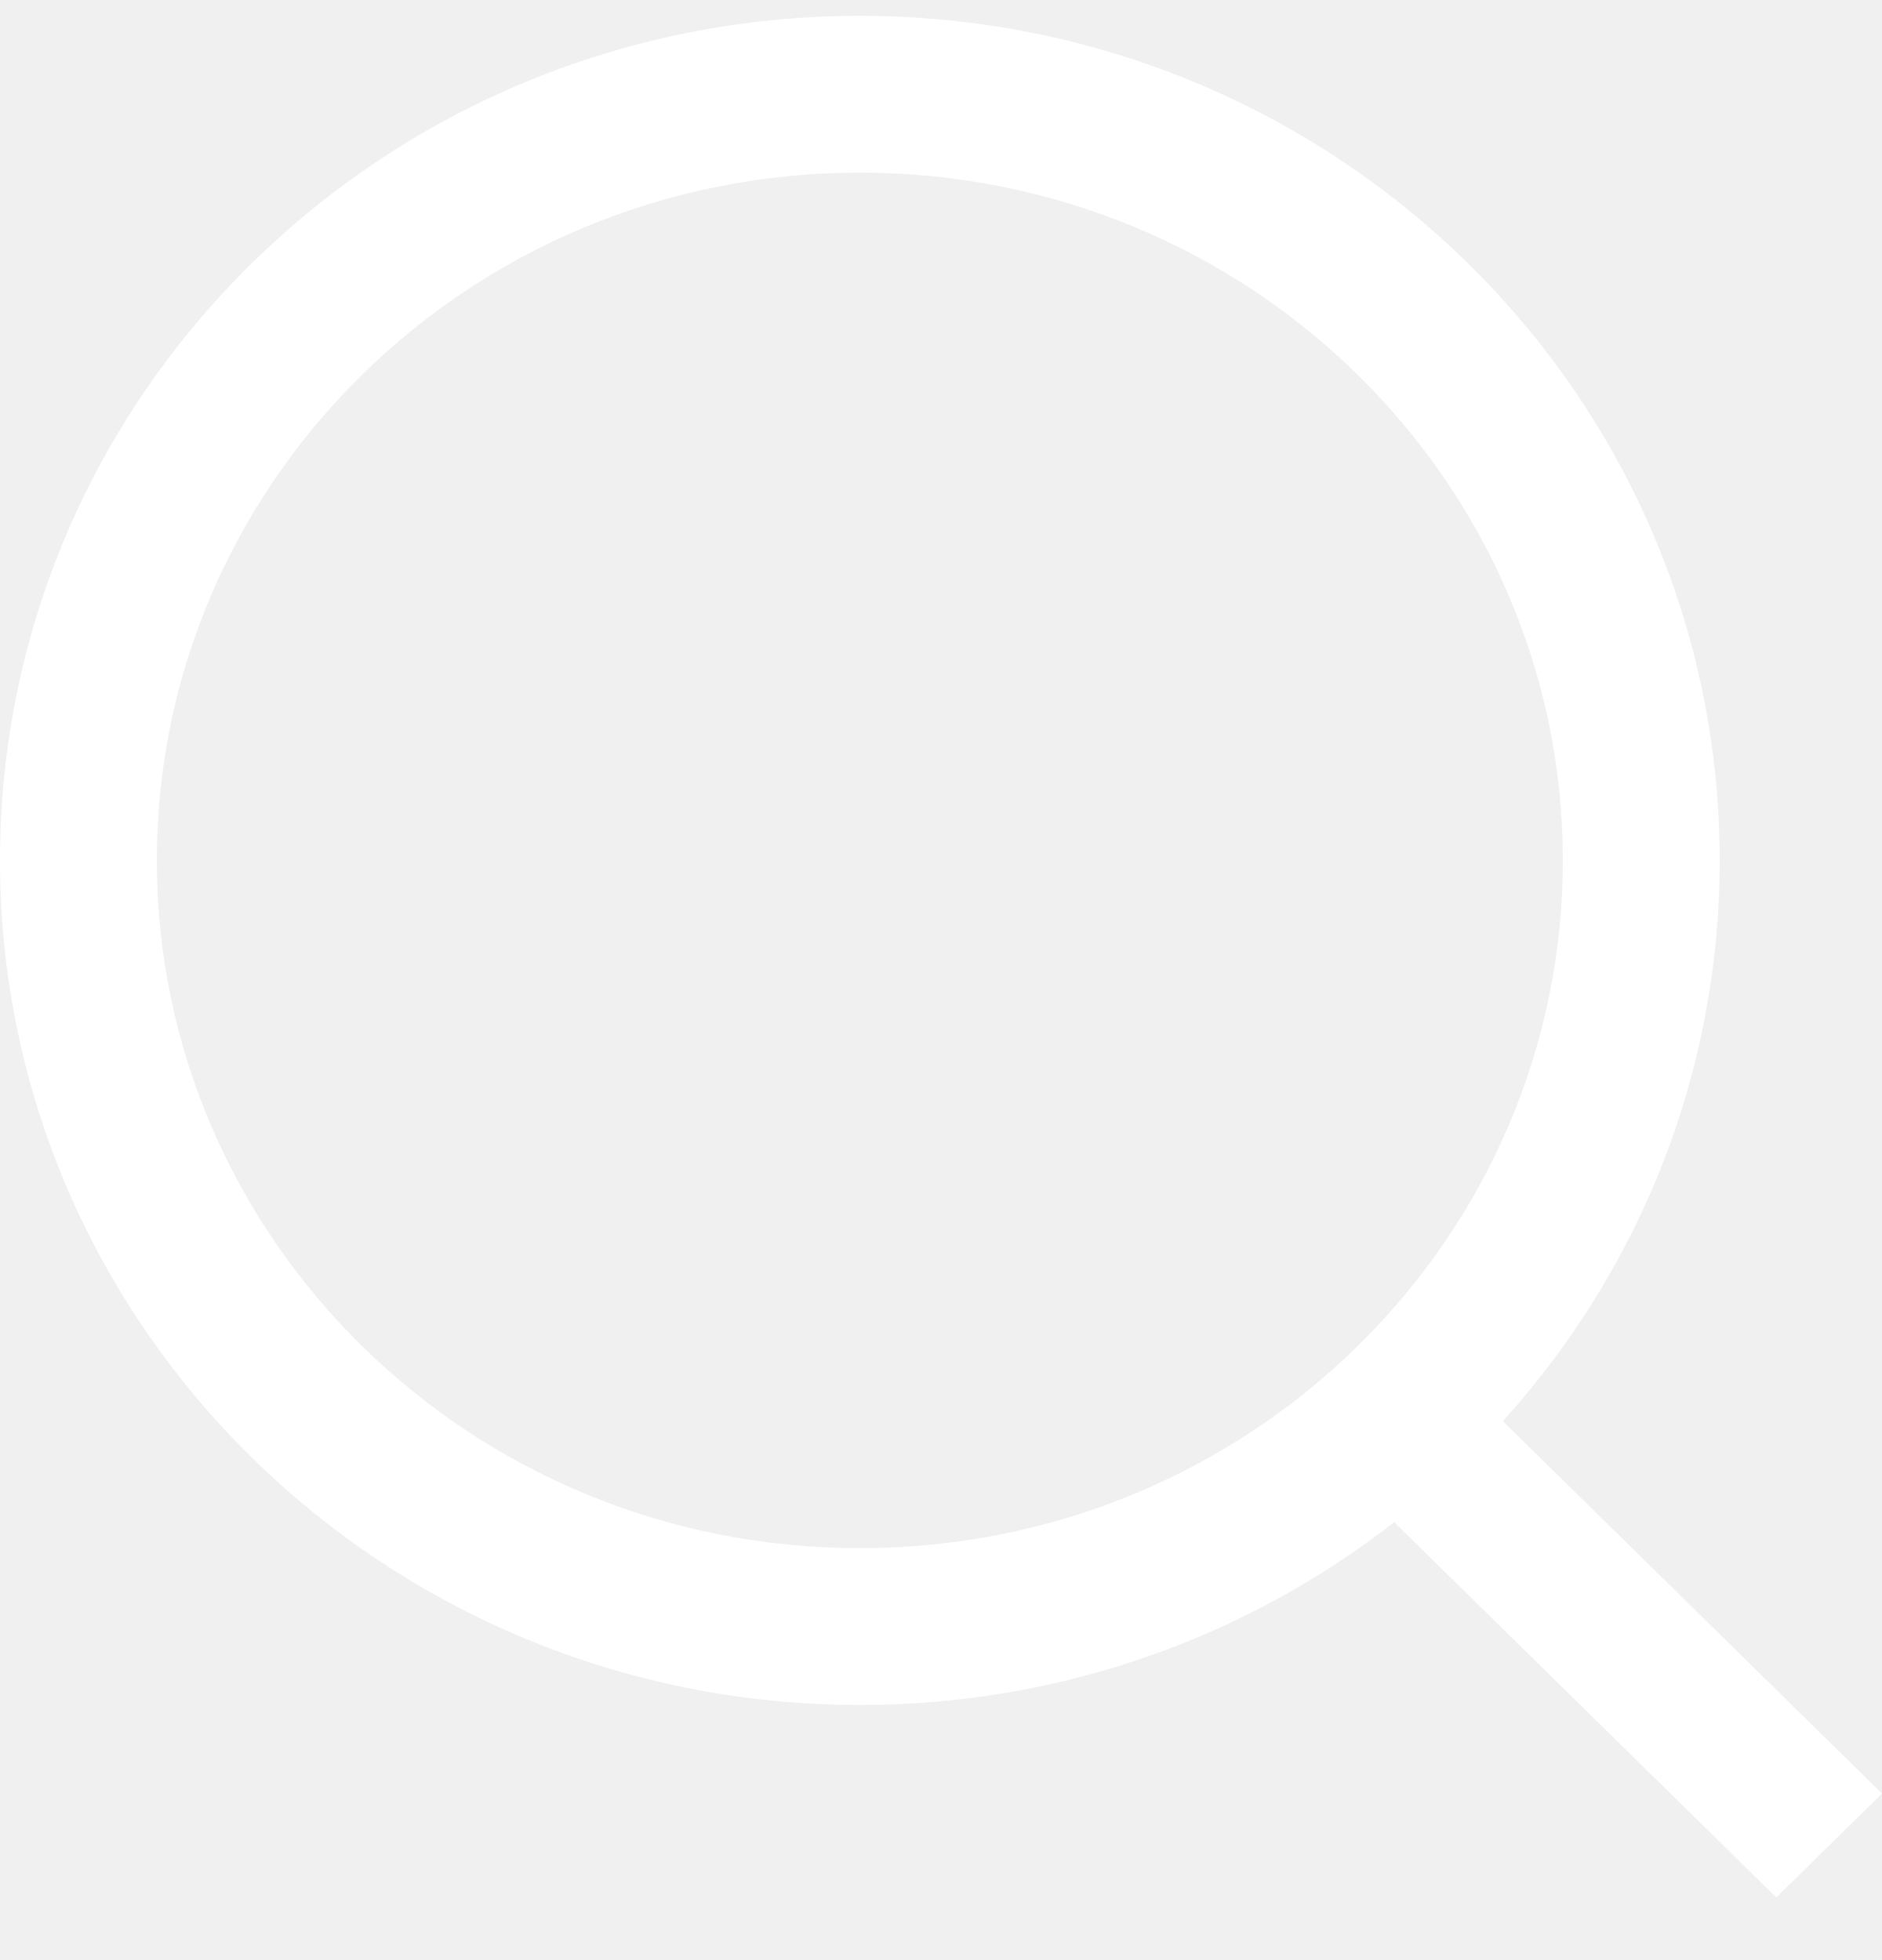
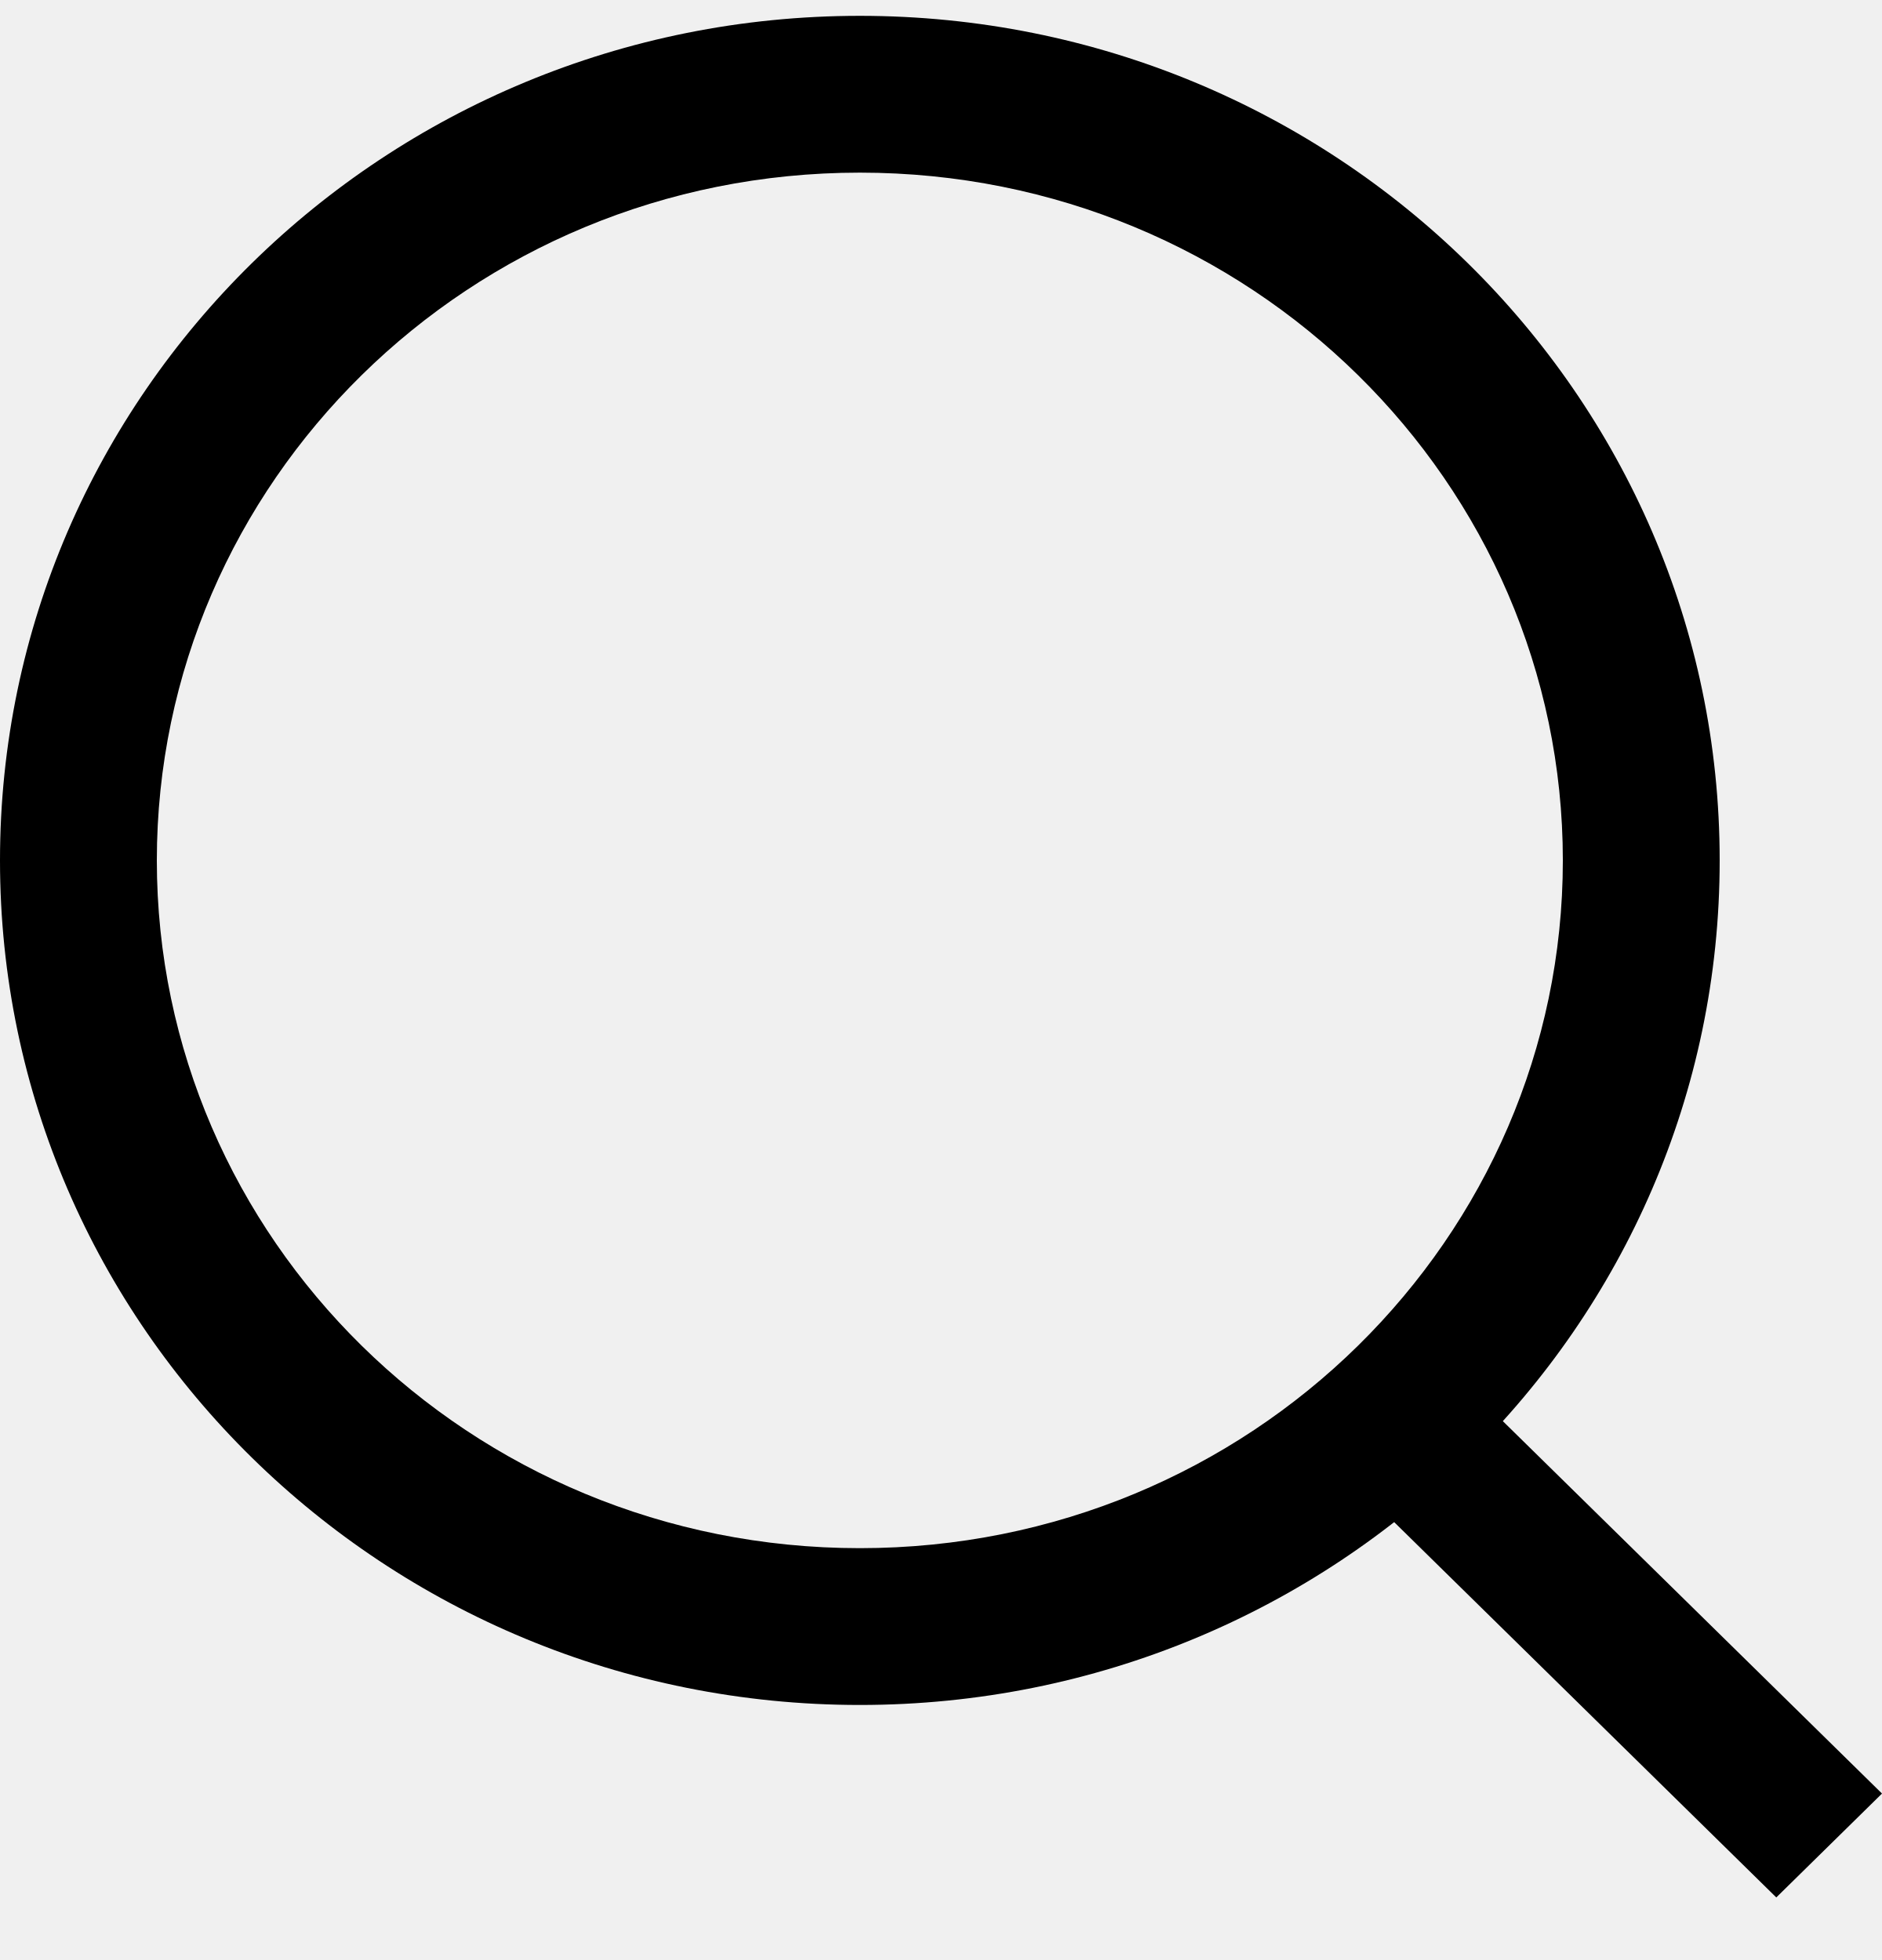
- <svg xmlns="http://www.w3.org/2000/svg" width="24" height="25" viewBox="0 0 24 25" fill="white">
+ <svg xmlns="http://www.w3.org/2000/svg" width="24" height="25" viewBox="0 0 24 25">
  <path d="M18.606 17.578L24 22.877L22.652 24.202L17.258 18.903L18.606 17.578Z" />
  <path fill-rule="evenodd" clip-rule="evenodd" d="M10.965 19.747C15.95 19.747 19.93 15.787 19.93 10.975C19.93 6.163 15.95 2.202 10.965 2.202C5.98 2.202 2 6.163 2 10.975C2 15.787 5.98 19.747 10.965 19.747ZM10.965 21.747C17.021 21.747 21.93 16.924 21.93 10.975C21.93 5.025 17.021 0.202 10.965 0.202C4.909 0.202 0 5.025 0 10.975C0 16.924 4.909 21.747 10.965 21.747Z" />
</svg>
